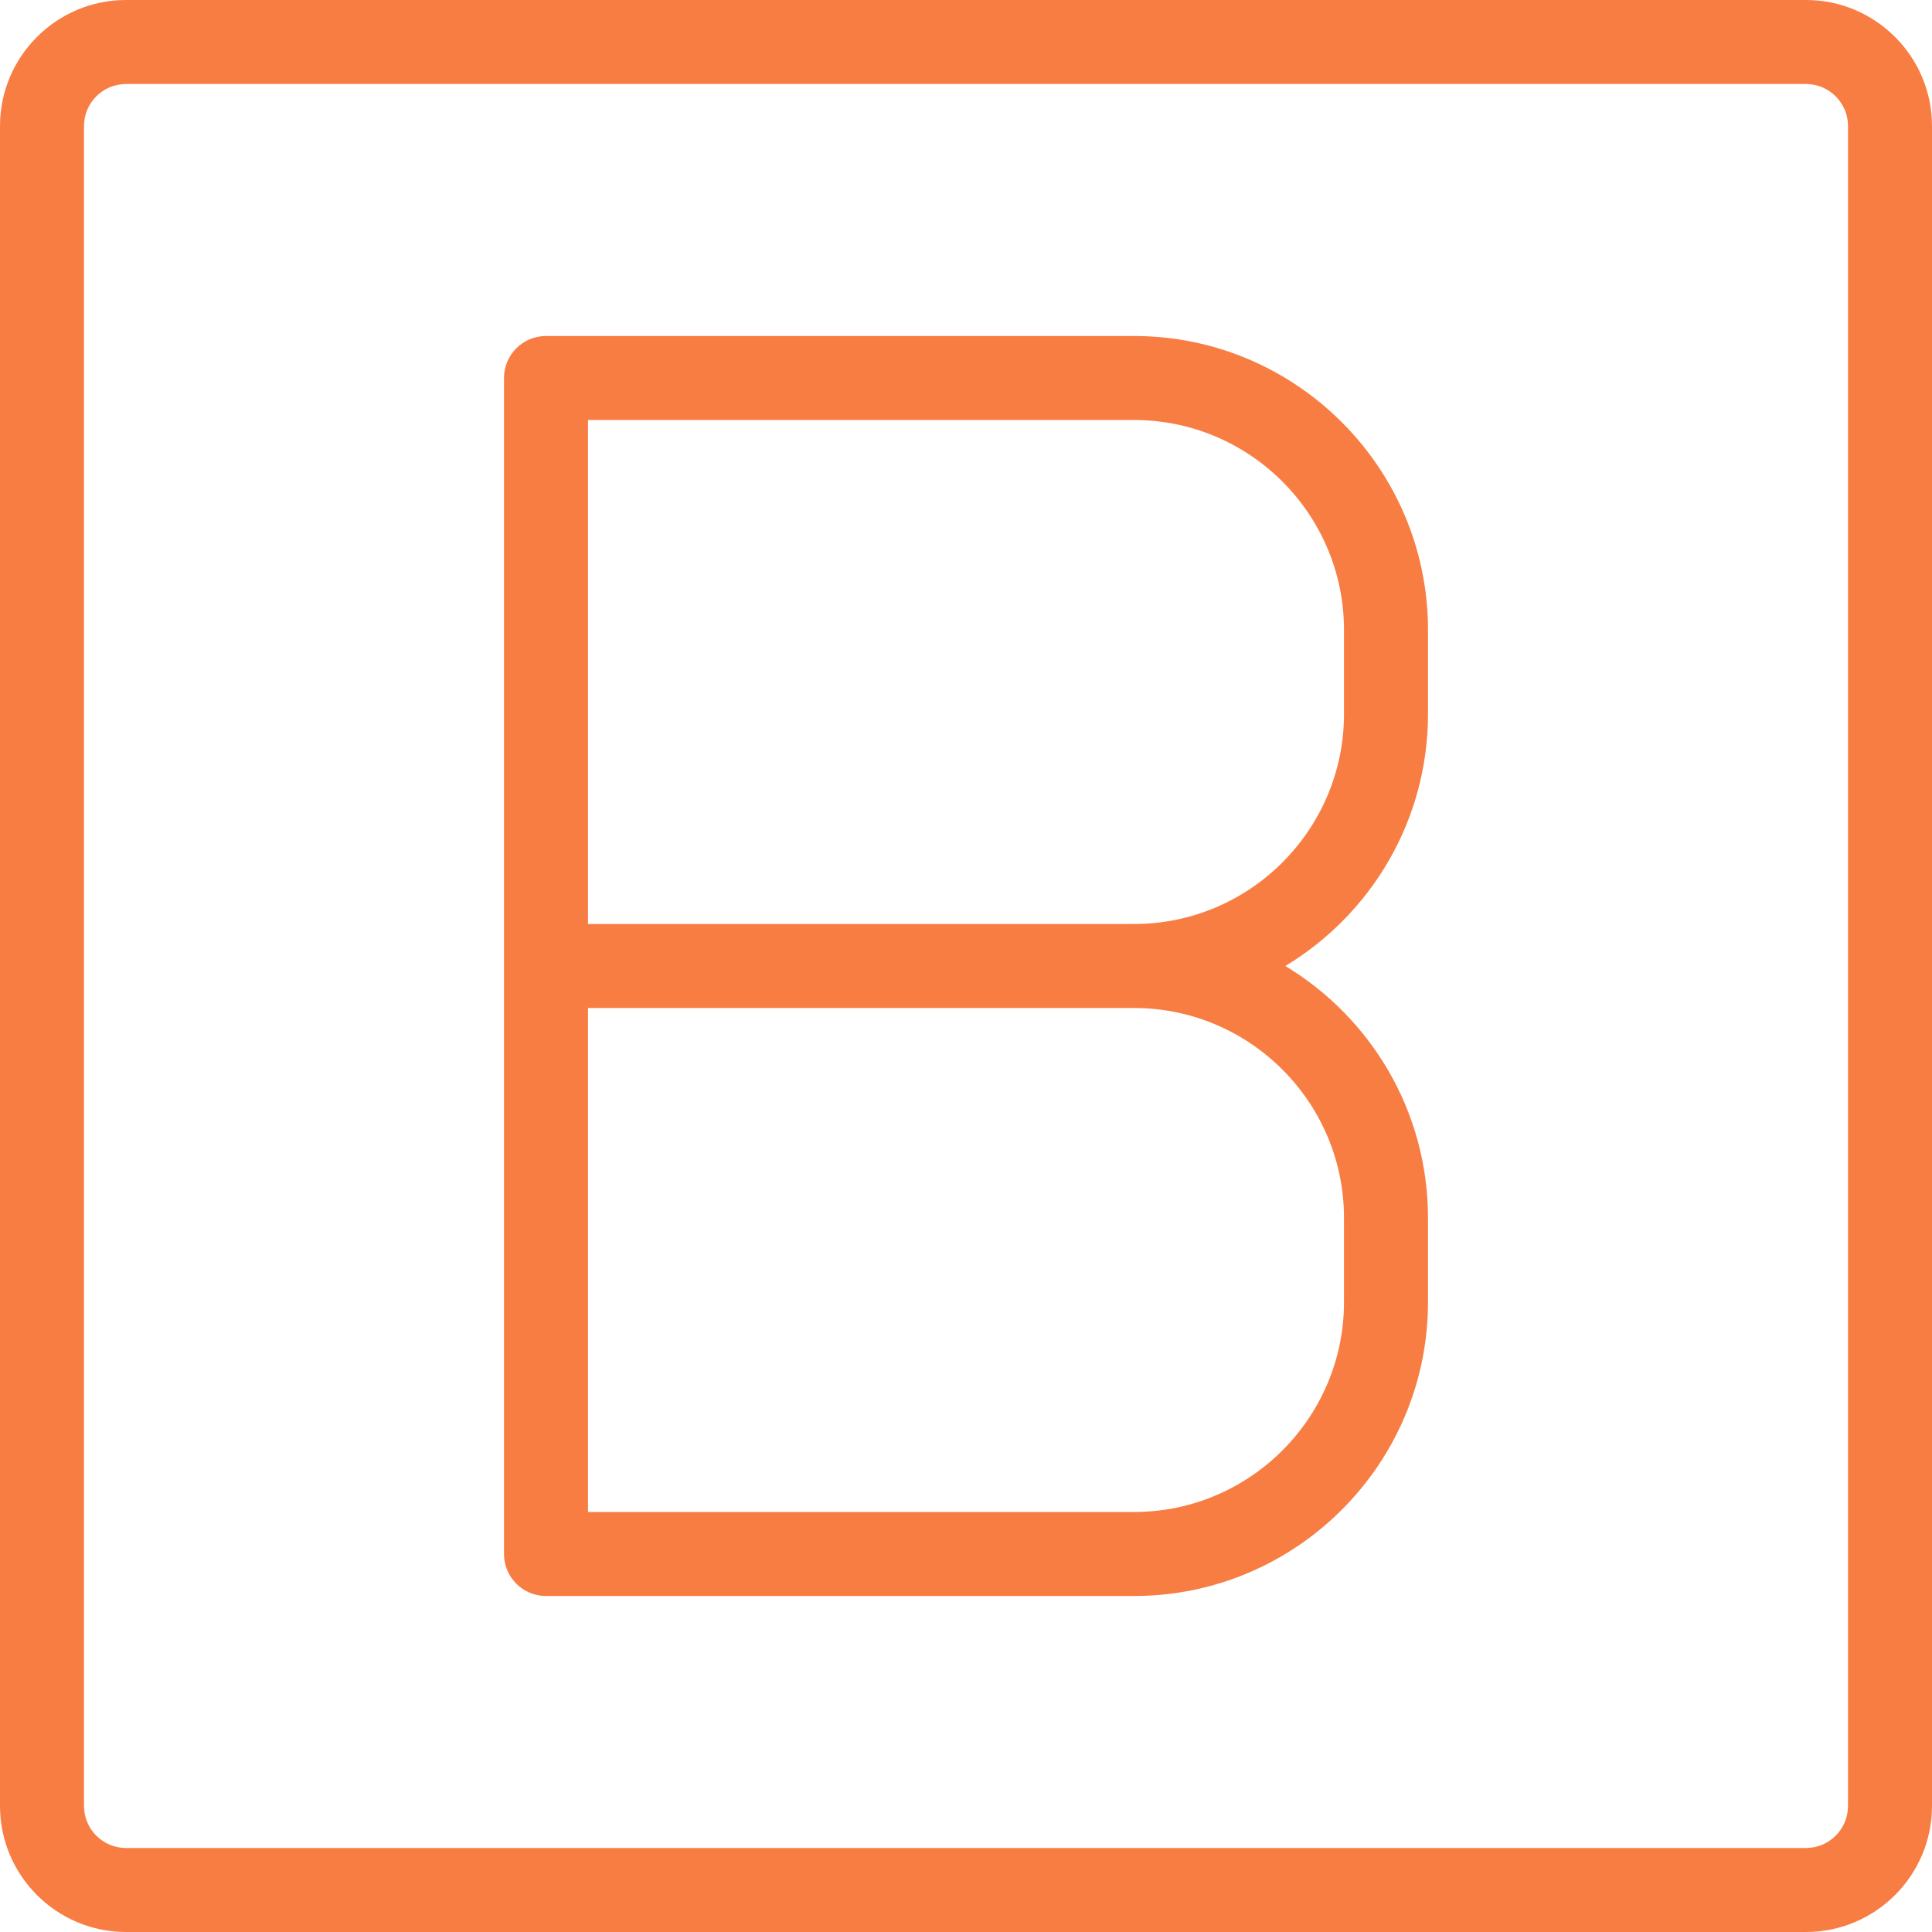
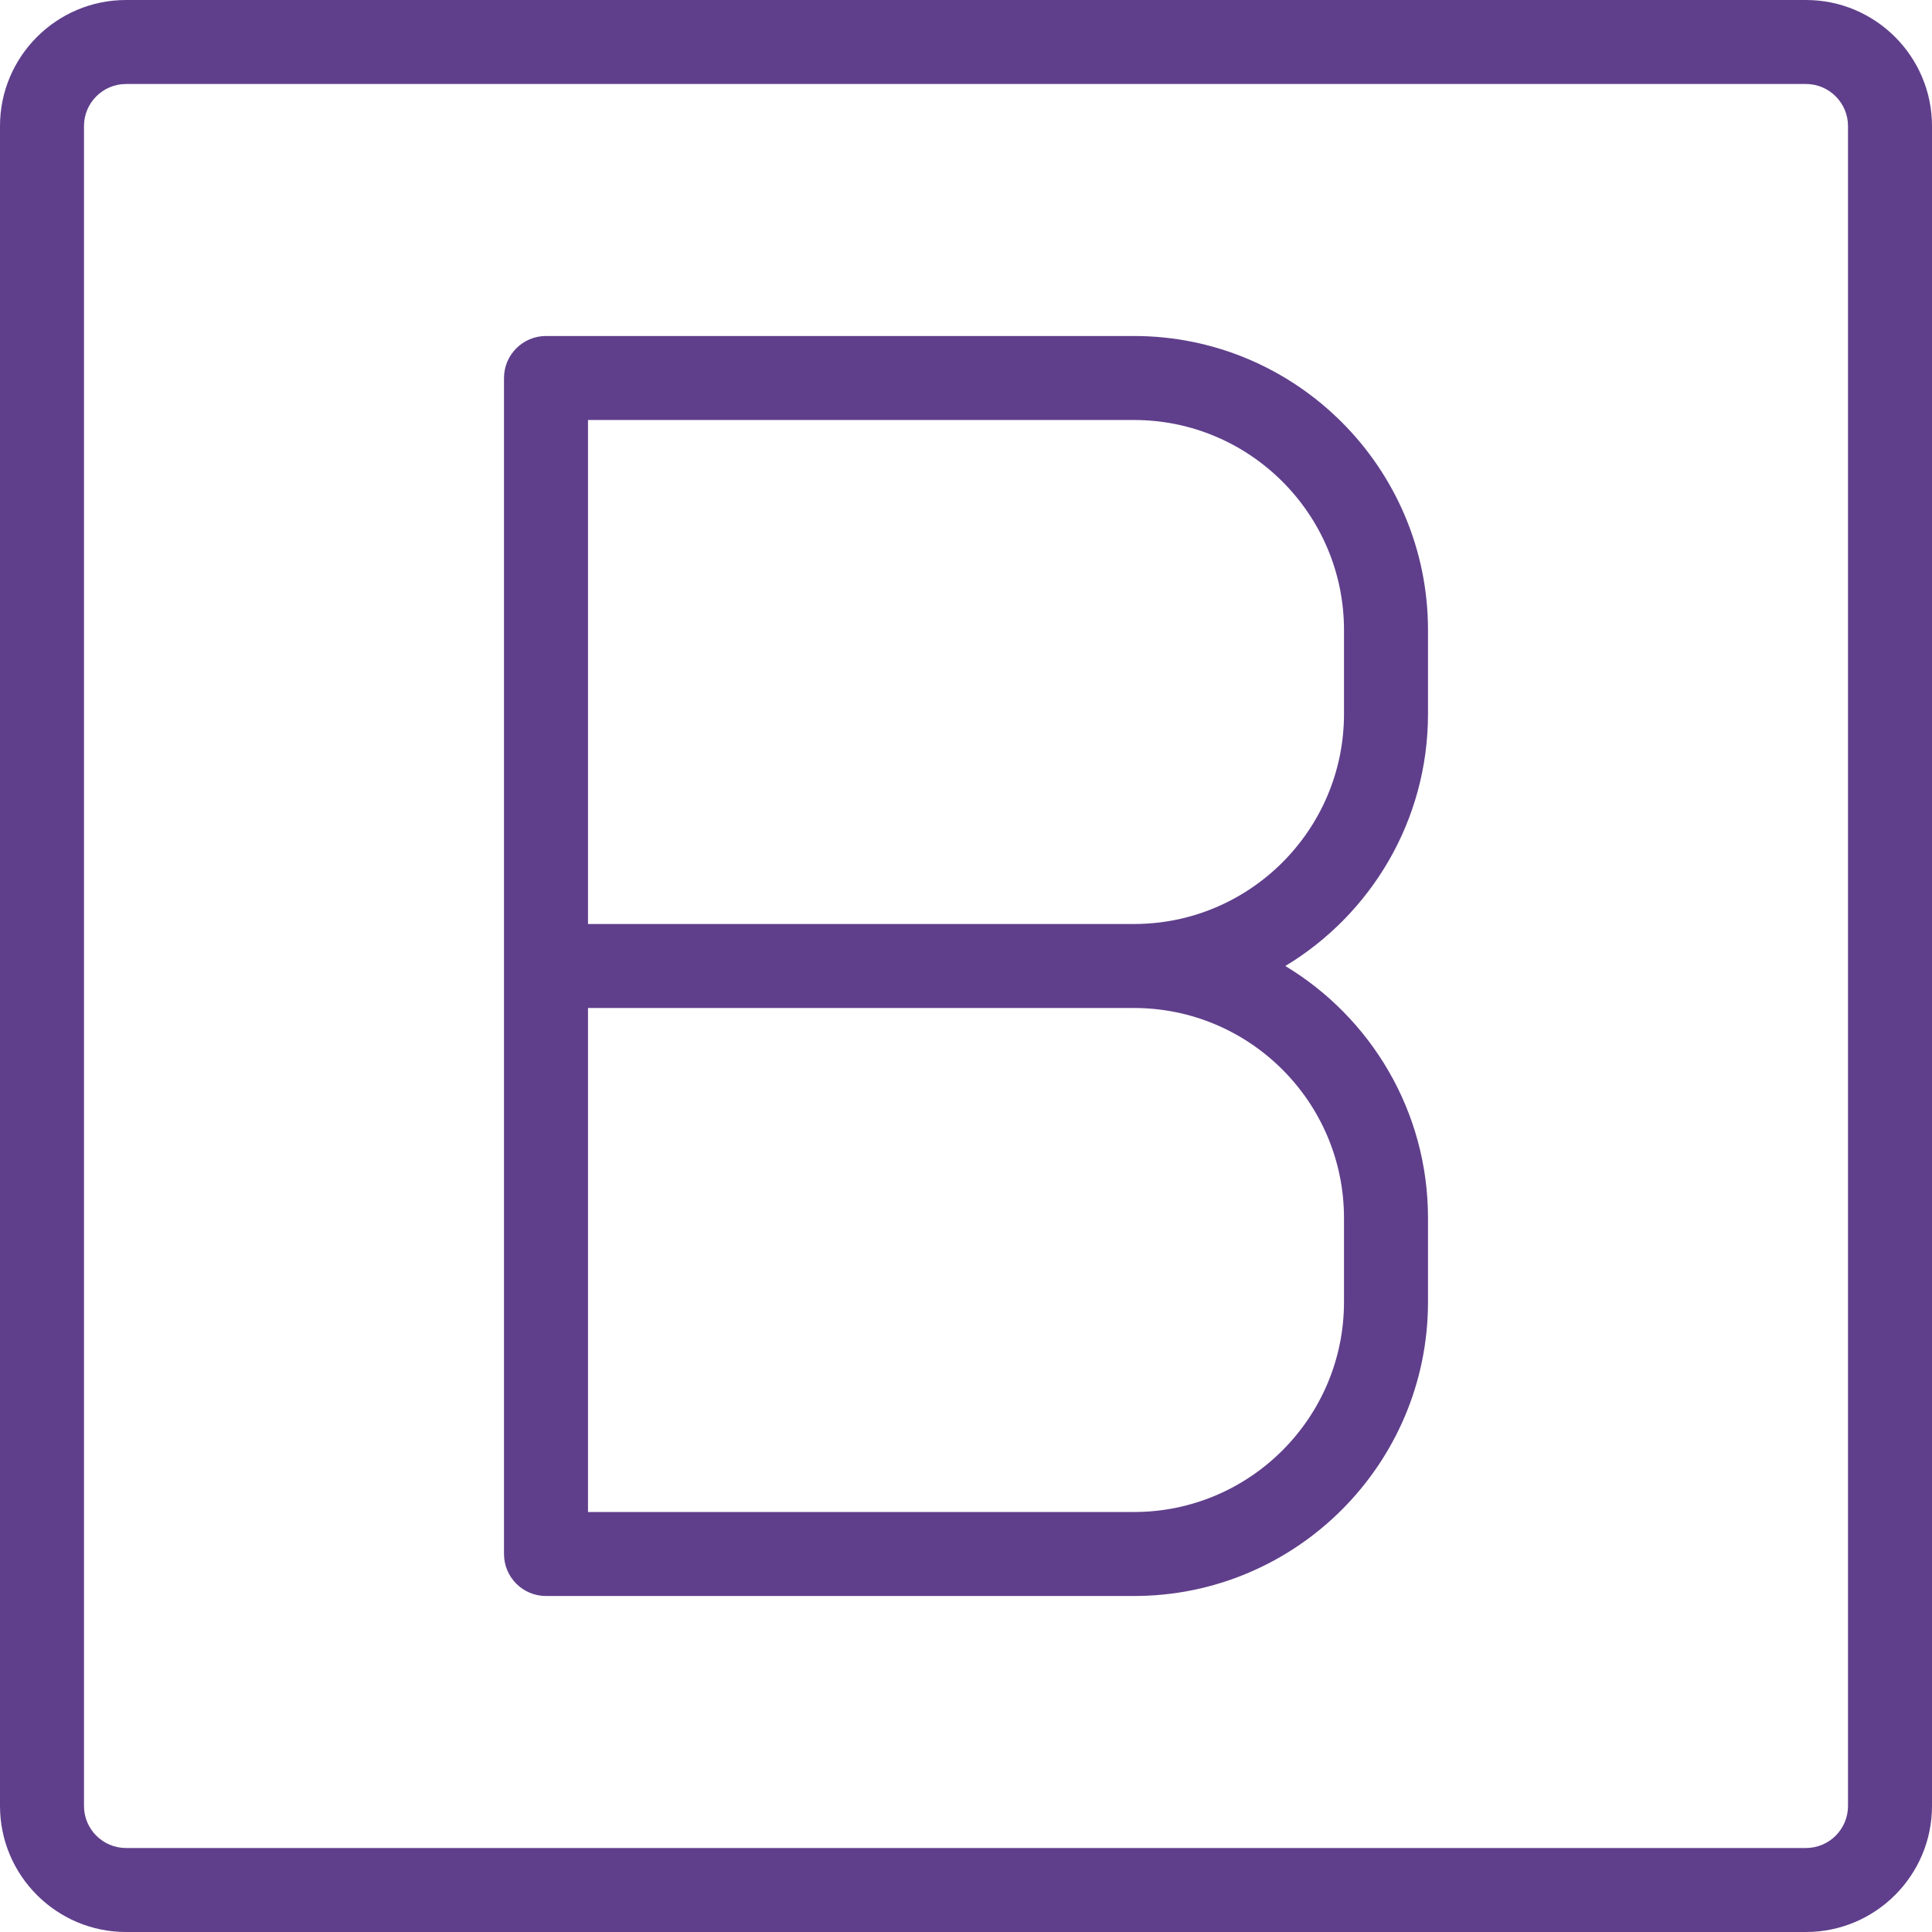
<svg xmlns="http://www.w3.org/2000/svg" height="368pt" viewBox="0 0 368 368" width="368pt">
-   <path d="m344 0h-320c-13.23 0-24 10.77-24 24v320c0 13.23 10.77 24 24 24h320c13.23 0 24-10.77 24-24v-320c0-13.23-10.77-24-24-24zm8 344c0 4.414-3.594 8-8 8h-320c-4.406 0-8-3.586-8-8v-320c0-4.406 3.594-8 8-8h320c4.406 0 8 3.594 8 8zm0 0" fill="#F87D43" />
-   <path d="m216 64h-112c-4.414 0-8 3.586-8 8v224c0 4.426 3.586 8 8 8h112c30.879 0 56-25.129 56-56v-16c0-20.344-10.902-38.191-27.176-48 16.273-9.809 27.176-27.656 27.176-48v-16c0-30.879-25.121-56-56-56zm40 168v16c0 22.055-17.945 40-40 40h-104v-96h104c22.055 0 40 17.945 40 40zm0-96c0 22.055-17.945 40-40 40h-104v-96h104c22.055 0 40 17.945 40 40zm0 0" fill="#F87D43" />
+   <path d="m344 0h-320c-13.23 0-24 10.77-24 24v320c0 13.23 10.77 24 24 24h320c13.23 0 24-10.77 24-24v-320c0-13.23-10.77-24-24-24zm8 344c0 4.414-3.594 8-8 8h-320c-4.406 0-8-3.586-8-8v-320c0-4.406 3.594-8 8-8h320c4.406 0 8 3.594 8 8zm0 0" fill="#5F3F8B" />
+   <path d="m216 64h-112c-4.414 0-8 3.586-8 8v224c0 4.426 3.586 8 8 8h112c30.879 0 56-25.129 56-56v-16c0-20.344-10.902-38.191-27.176-48 16.273-9.809 27.176-27.656 27.176-48v-16c0-30.879-25.121-56-56-56zm40 168v16c0 22.055-17.945 40-40 40h-104v-96h104c22.055 0 40 17.945 40 40zm0-96c0 22.055-17.945 40-40 40h-104v-96h104c22.055 0 40 17.945 40 40zm0 0" fill="#5F3F8B" />
</svg>
